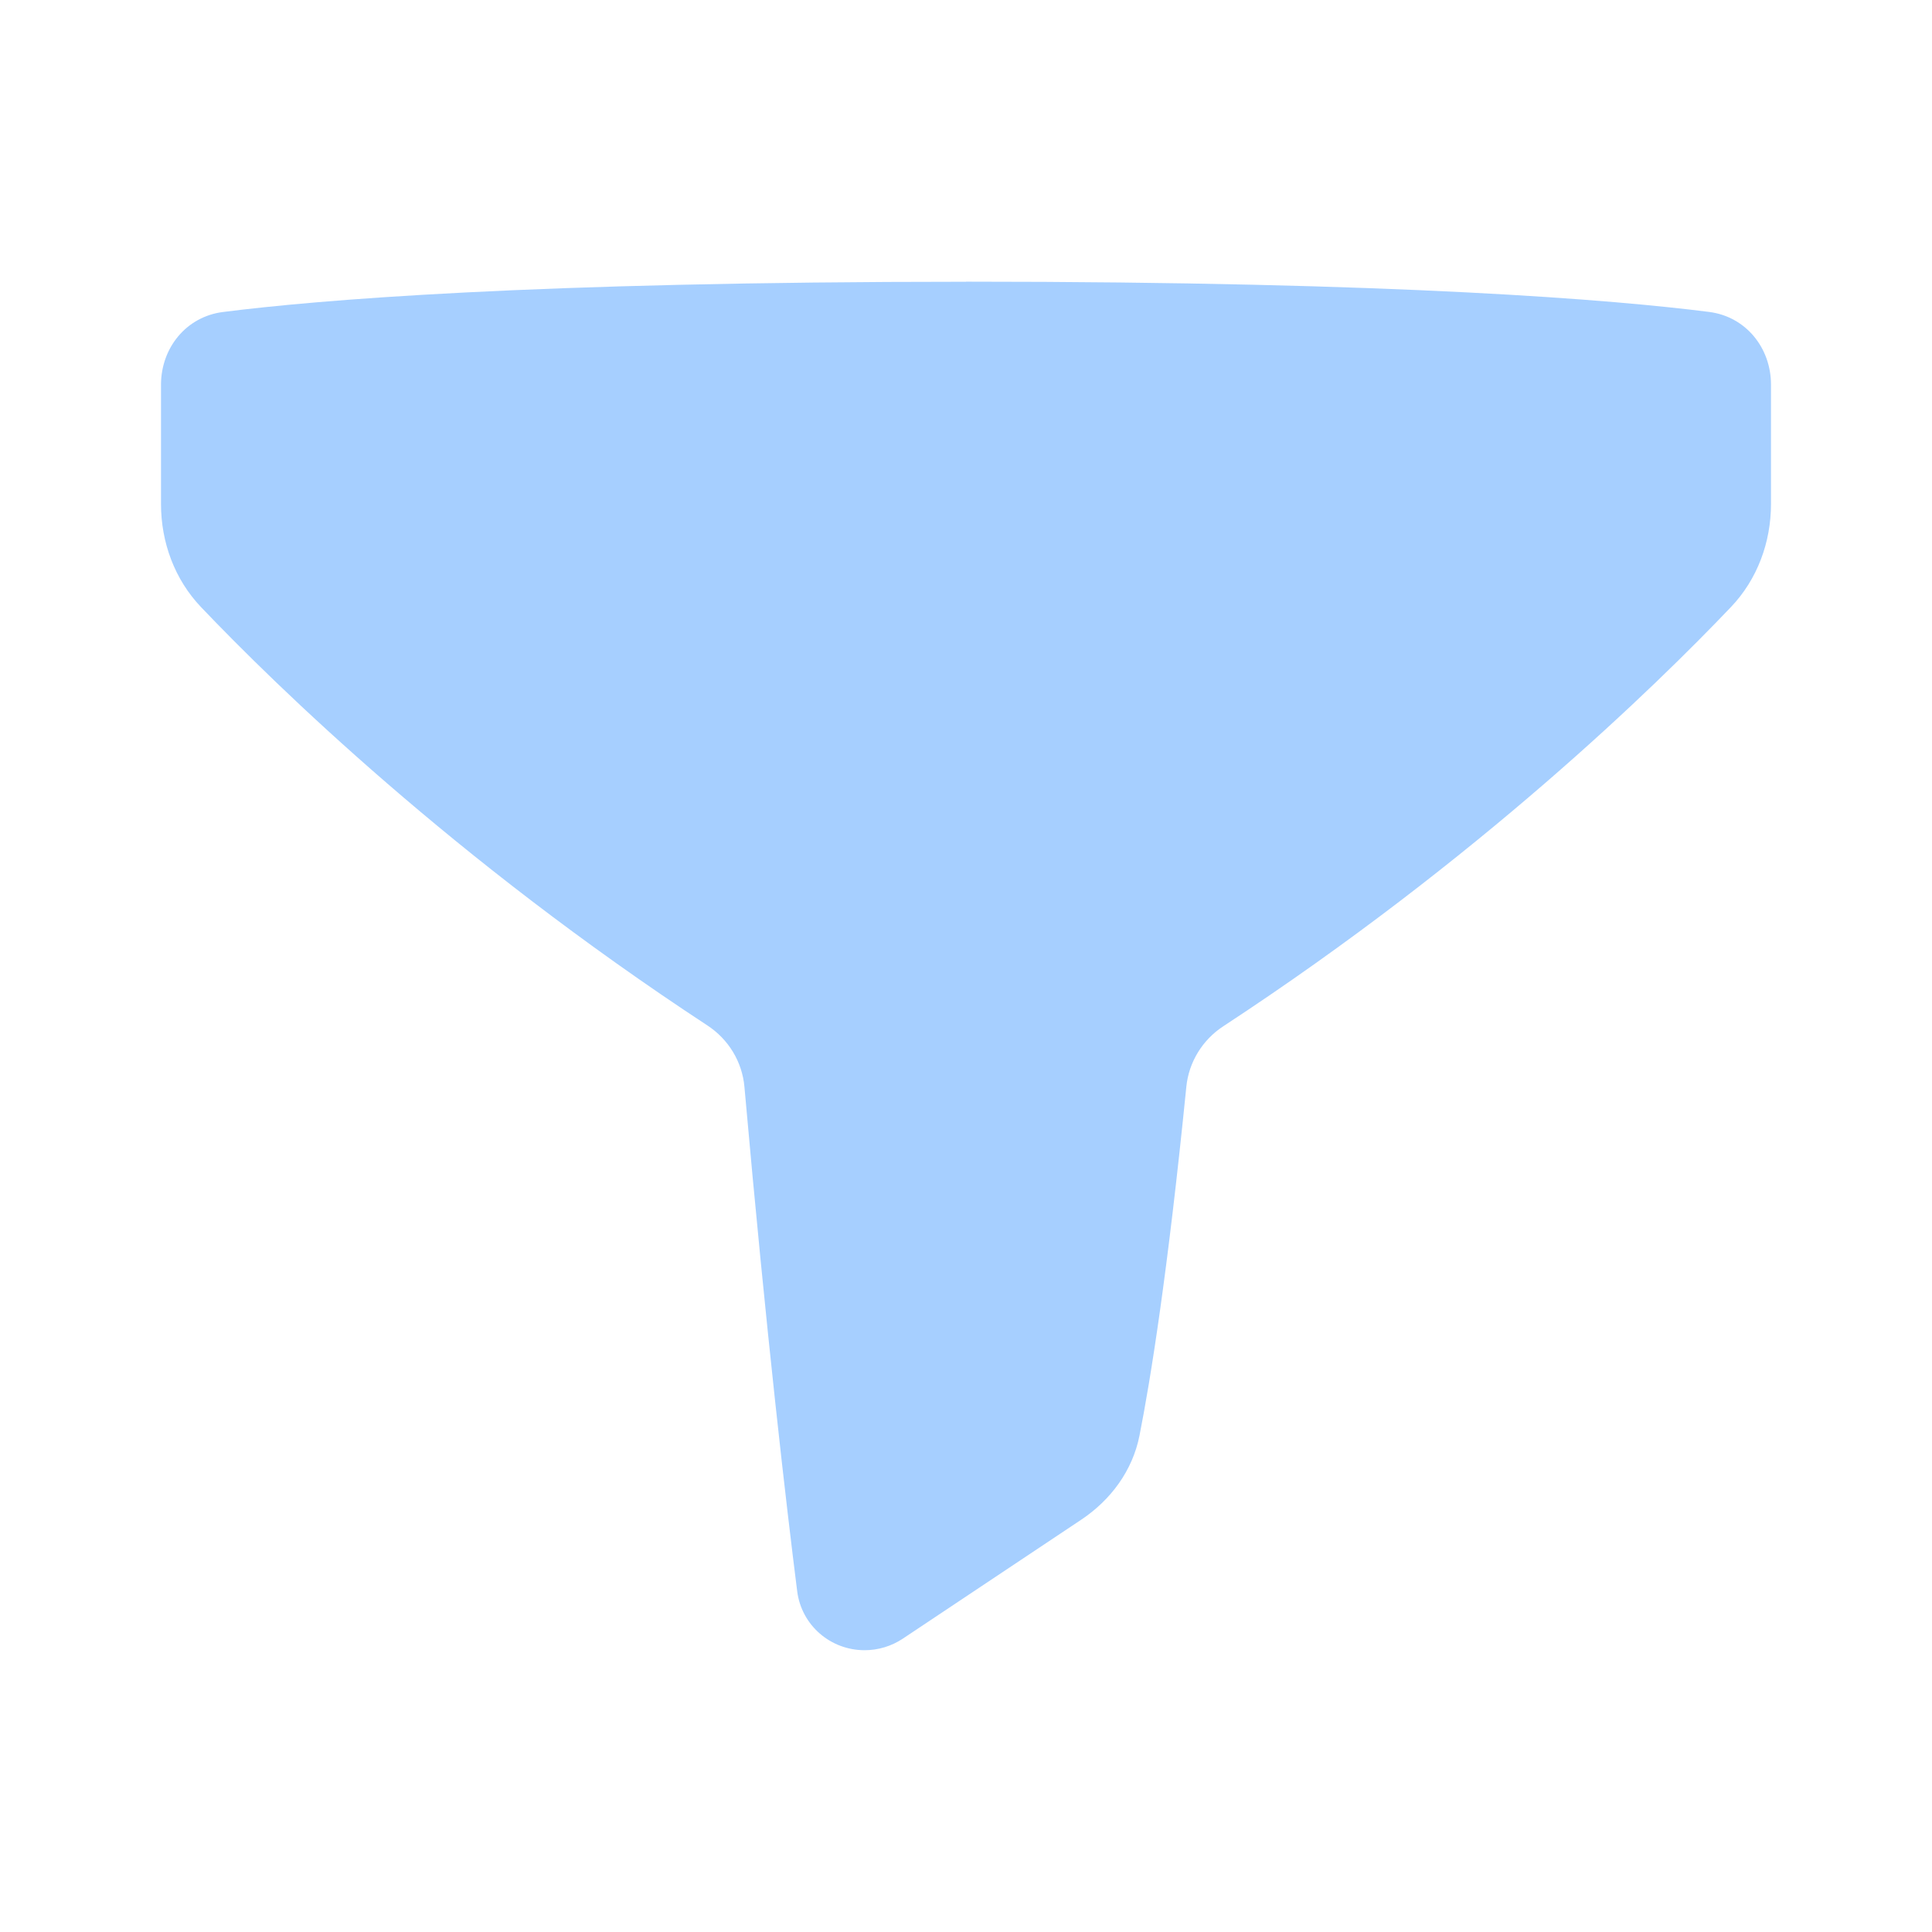
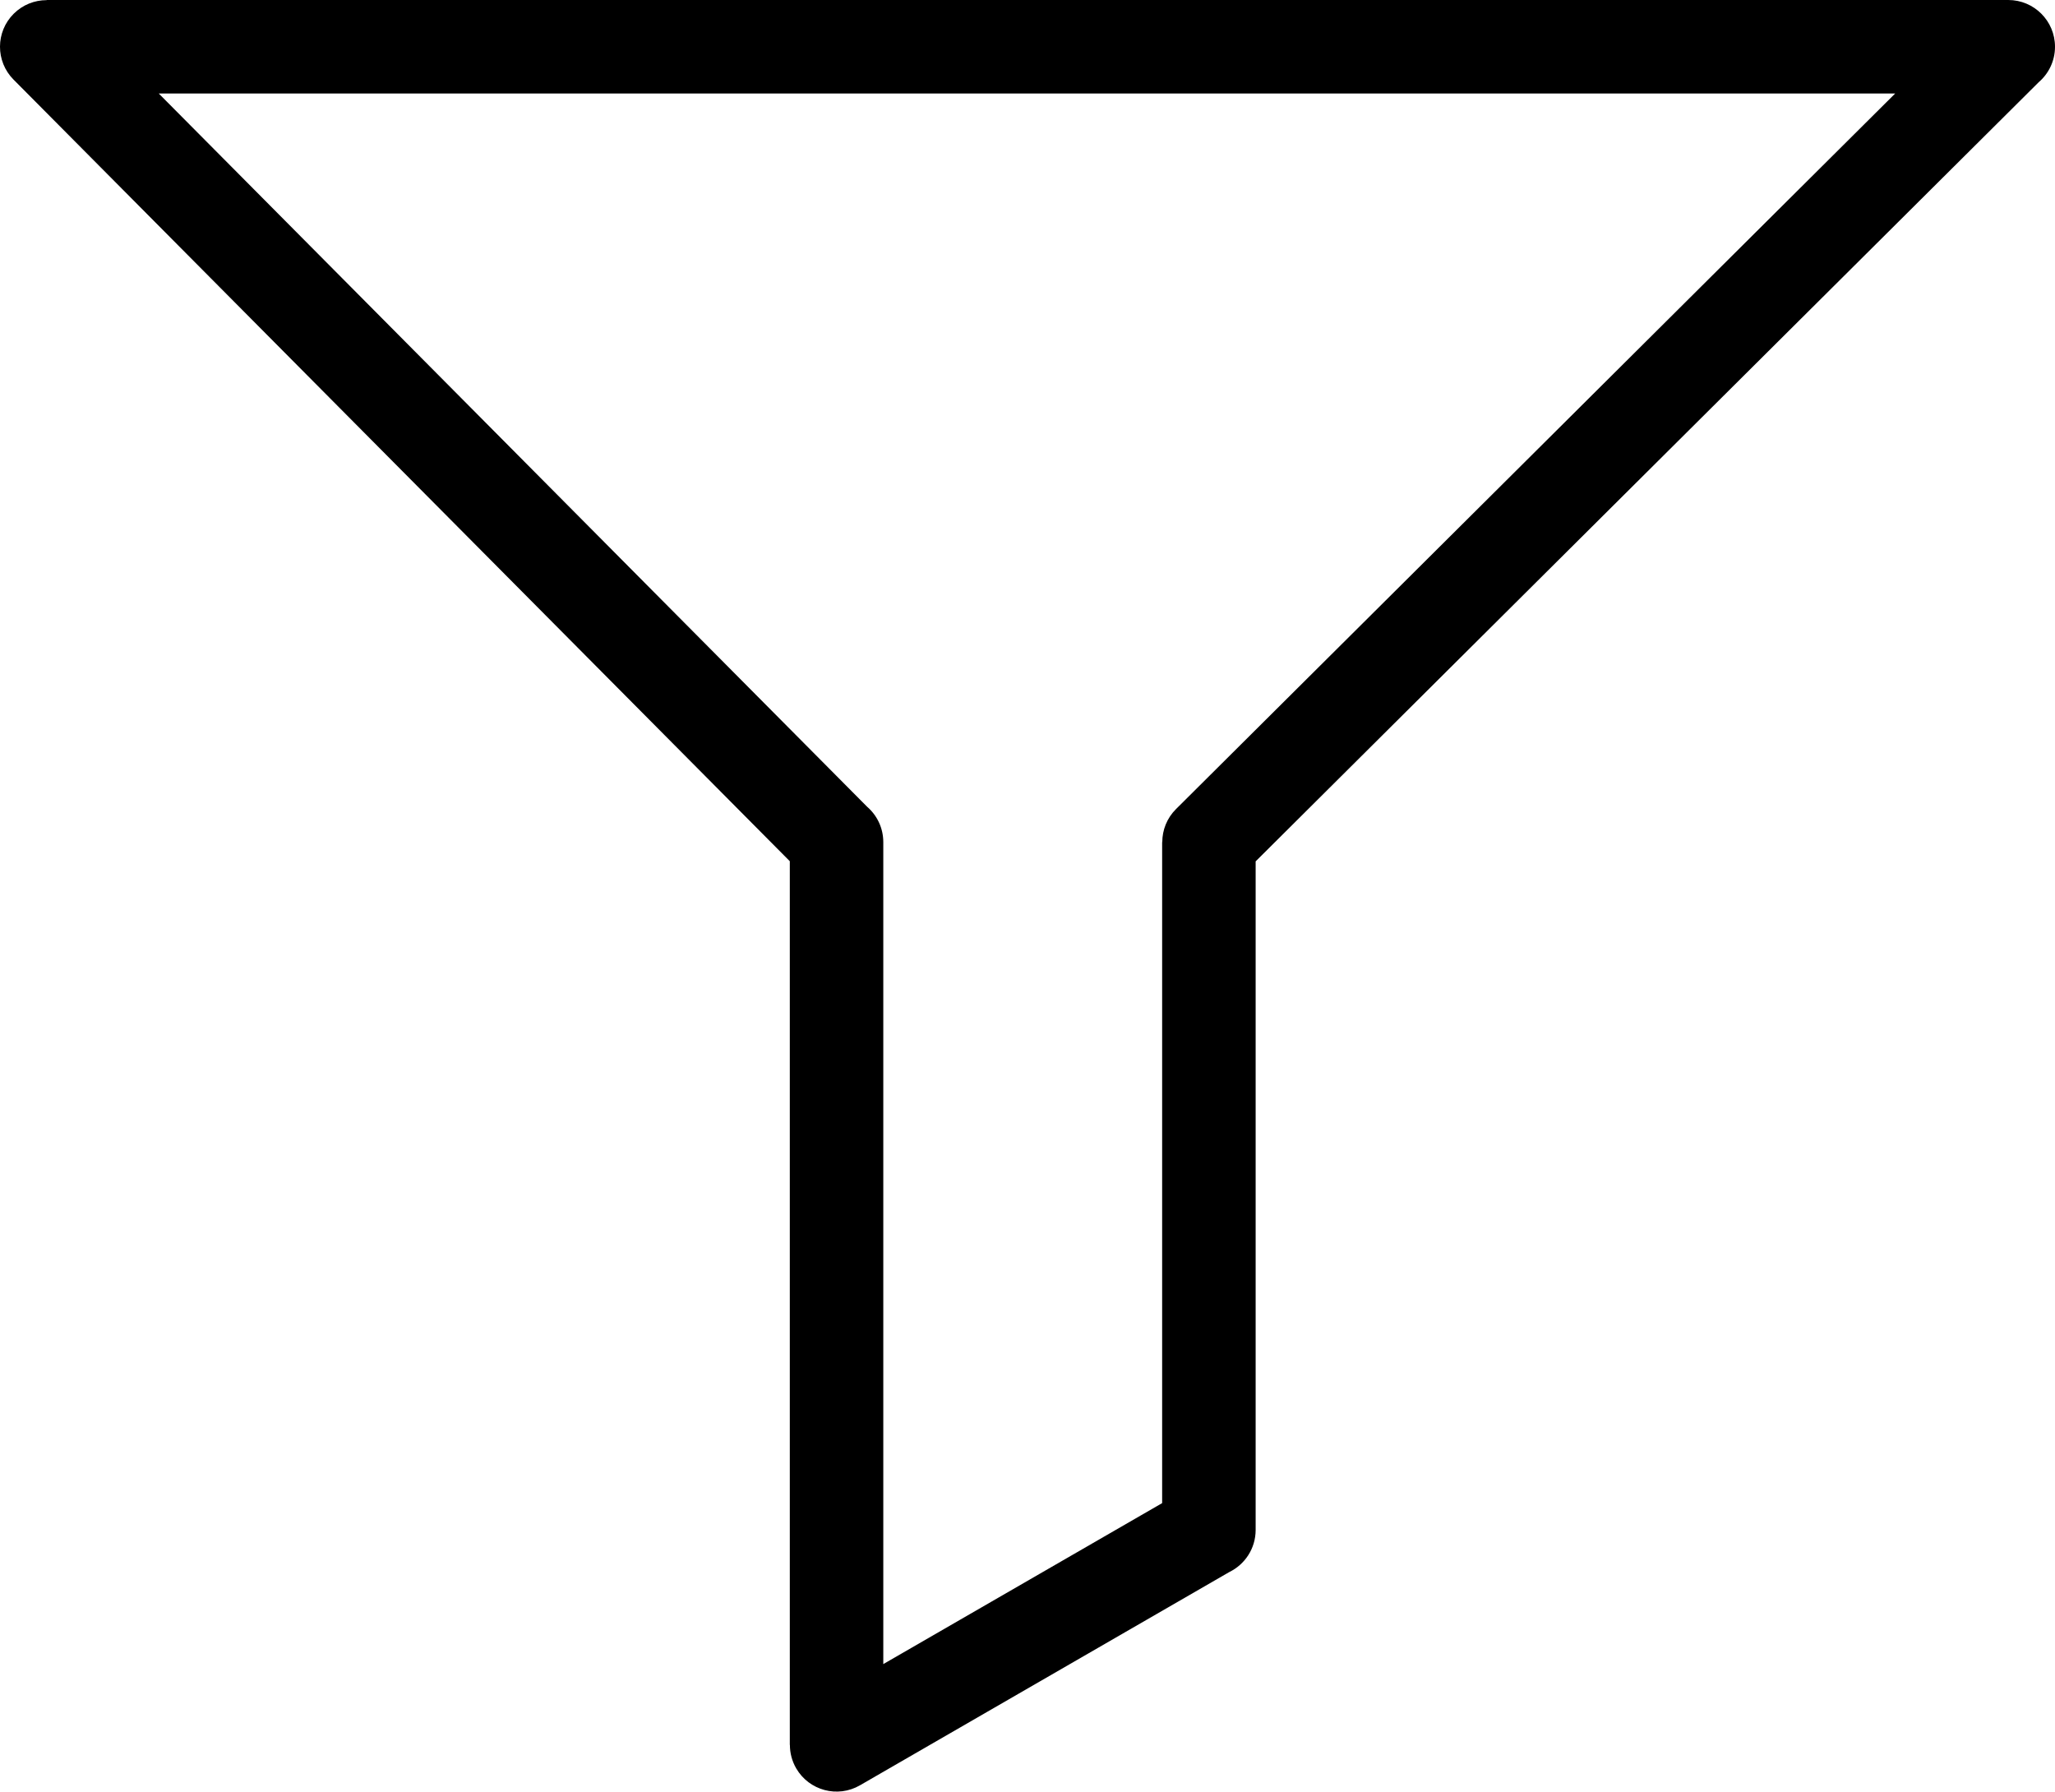
- <svg xmlns="http://www.w3.org/2000/svg" fill="none" height="48" viewBox="0 0 48 48" width="48">
-   <path d="m24 7c-10.809 0-16.141.456-18.463.752-.91.116-1.537.891-1.537 1.809l0 2.958c-0.0.955.338 1.876.997 2.567 1.863 1.955 6.265 6.251 12.581 10.393.521.342.862.902.917 1.522.551 6.223 1.049 10.462 1.311 12.533.107.844.825 1.465 1.676 1.465.337 0 .667-.1.948-.287l4.428-2.952c.74-.493 1.281-1.224 1.453-2.097.273-1.381.697-4.009 1.163-8.661.061-.614.401-1.166.917-1.504 6.333-4.149 10.746-8.455 12.612-10.414.659-.691.997-1.612.997-2.567v-2.958c0-.918-.626-1.693-1.537-1.809-2.322-.296-7.655-.752-18.463-.752z" fill="#a6cfff" />
+ <svg xmlns="http://www.w3.org/2000/svg" version="1.1" id="Layer_1" x="0px" y="0px" width="122.88px" height="107.128px" viewBox="0 0 122.88 107.128" enable-background="new 0 0 122.88 107.128" xml:space="preserve">
+   <g>
+     <path d="M2.788,0h117.297c1.544,0,2.795,1.251,2.795,2.795c0,0.85-0.379,1.611-0.978,2.124l-46.82,46.586v39.979 c0,1.107-0.643,2.063-1.576,2.516l-22.086,12.752c-1.333,0.771-3.039,0.316-3.812-1.016c-0.255-0.441-0.376-0.922-0.375-1.398 h-0.006V51.496L0.811,4.761C-0.275,3.669-0.27,1.904,0.822,0.819c0.544-0.541,1.255-0.811,1.966-0.811V0L2.788,0z M113.323,5.591 H9.493L51.851,48.24c0.592,0.512,0.966,1.27,0.966,2.114v49.149l16.674-9.625V50.354h0.008c0-0.716,0.274-1.432,0.822-1.977 L113.323,5.591L113.323,5.591z" />
+   </g>
</svg>
